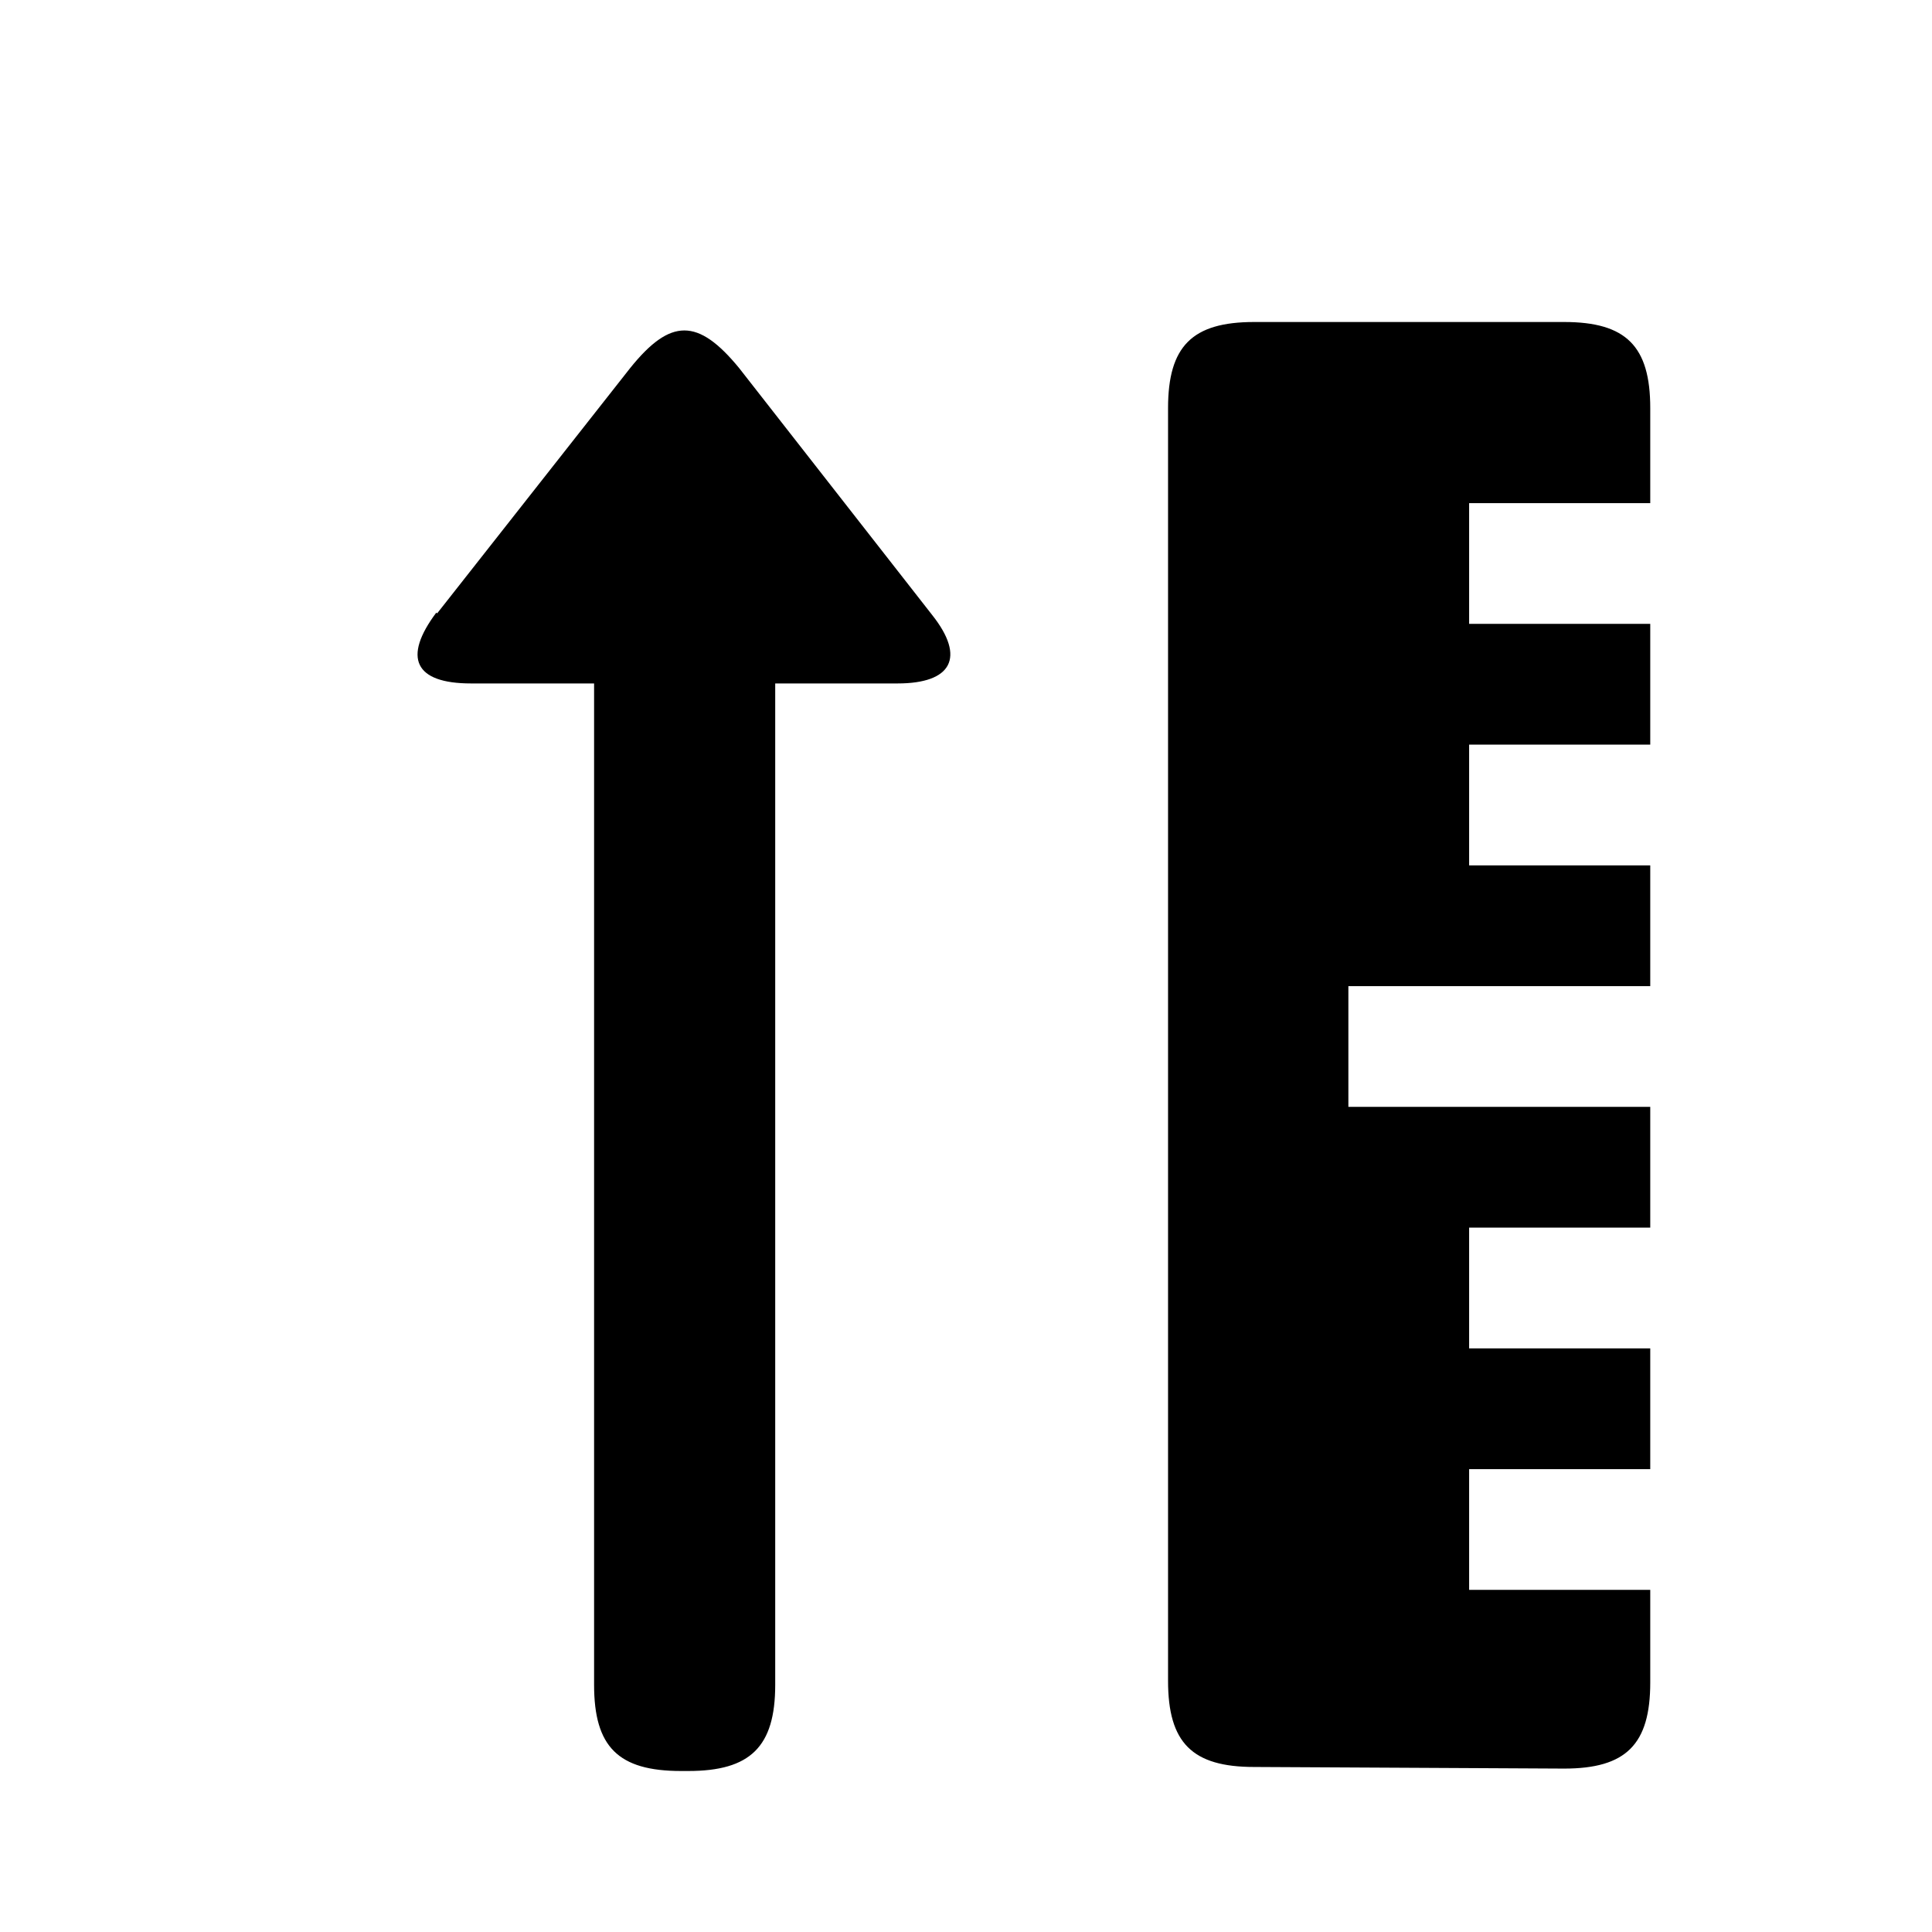
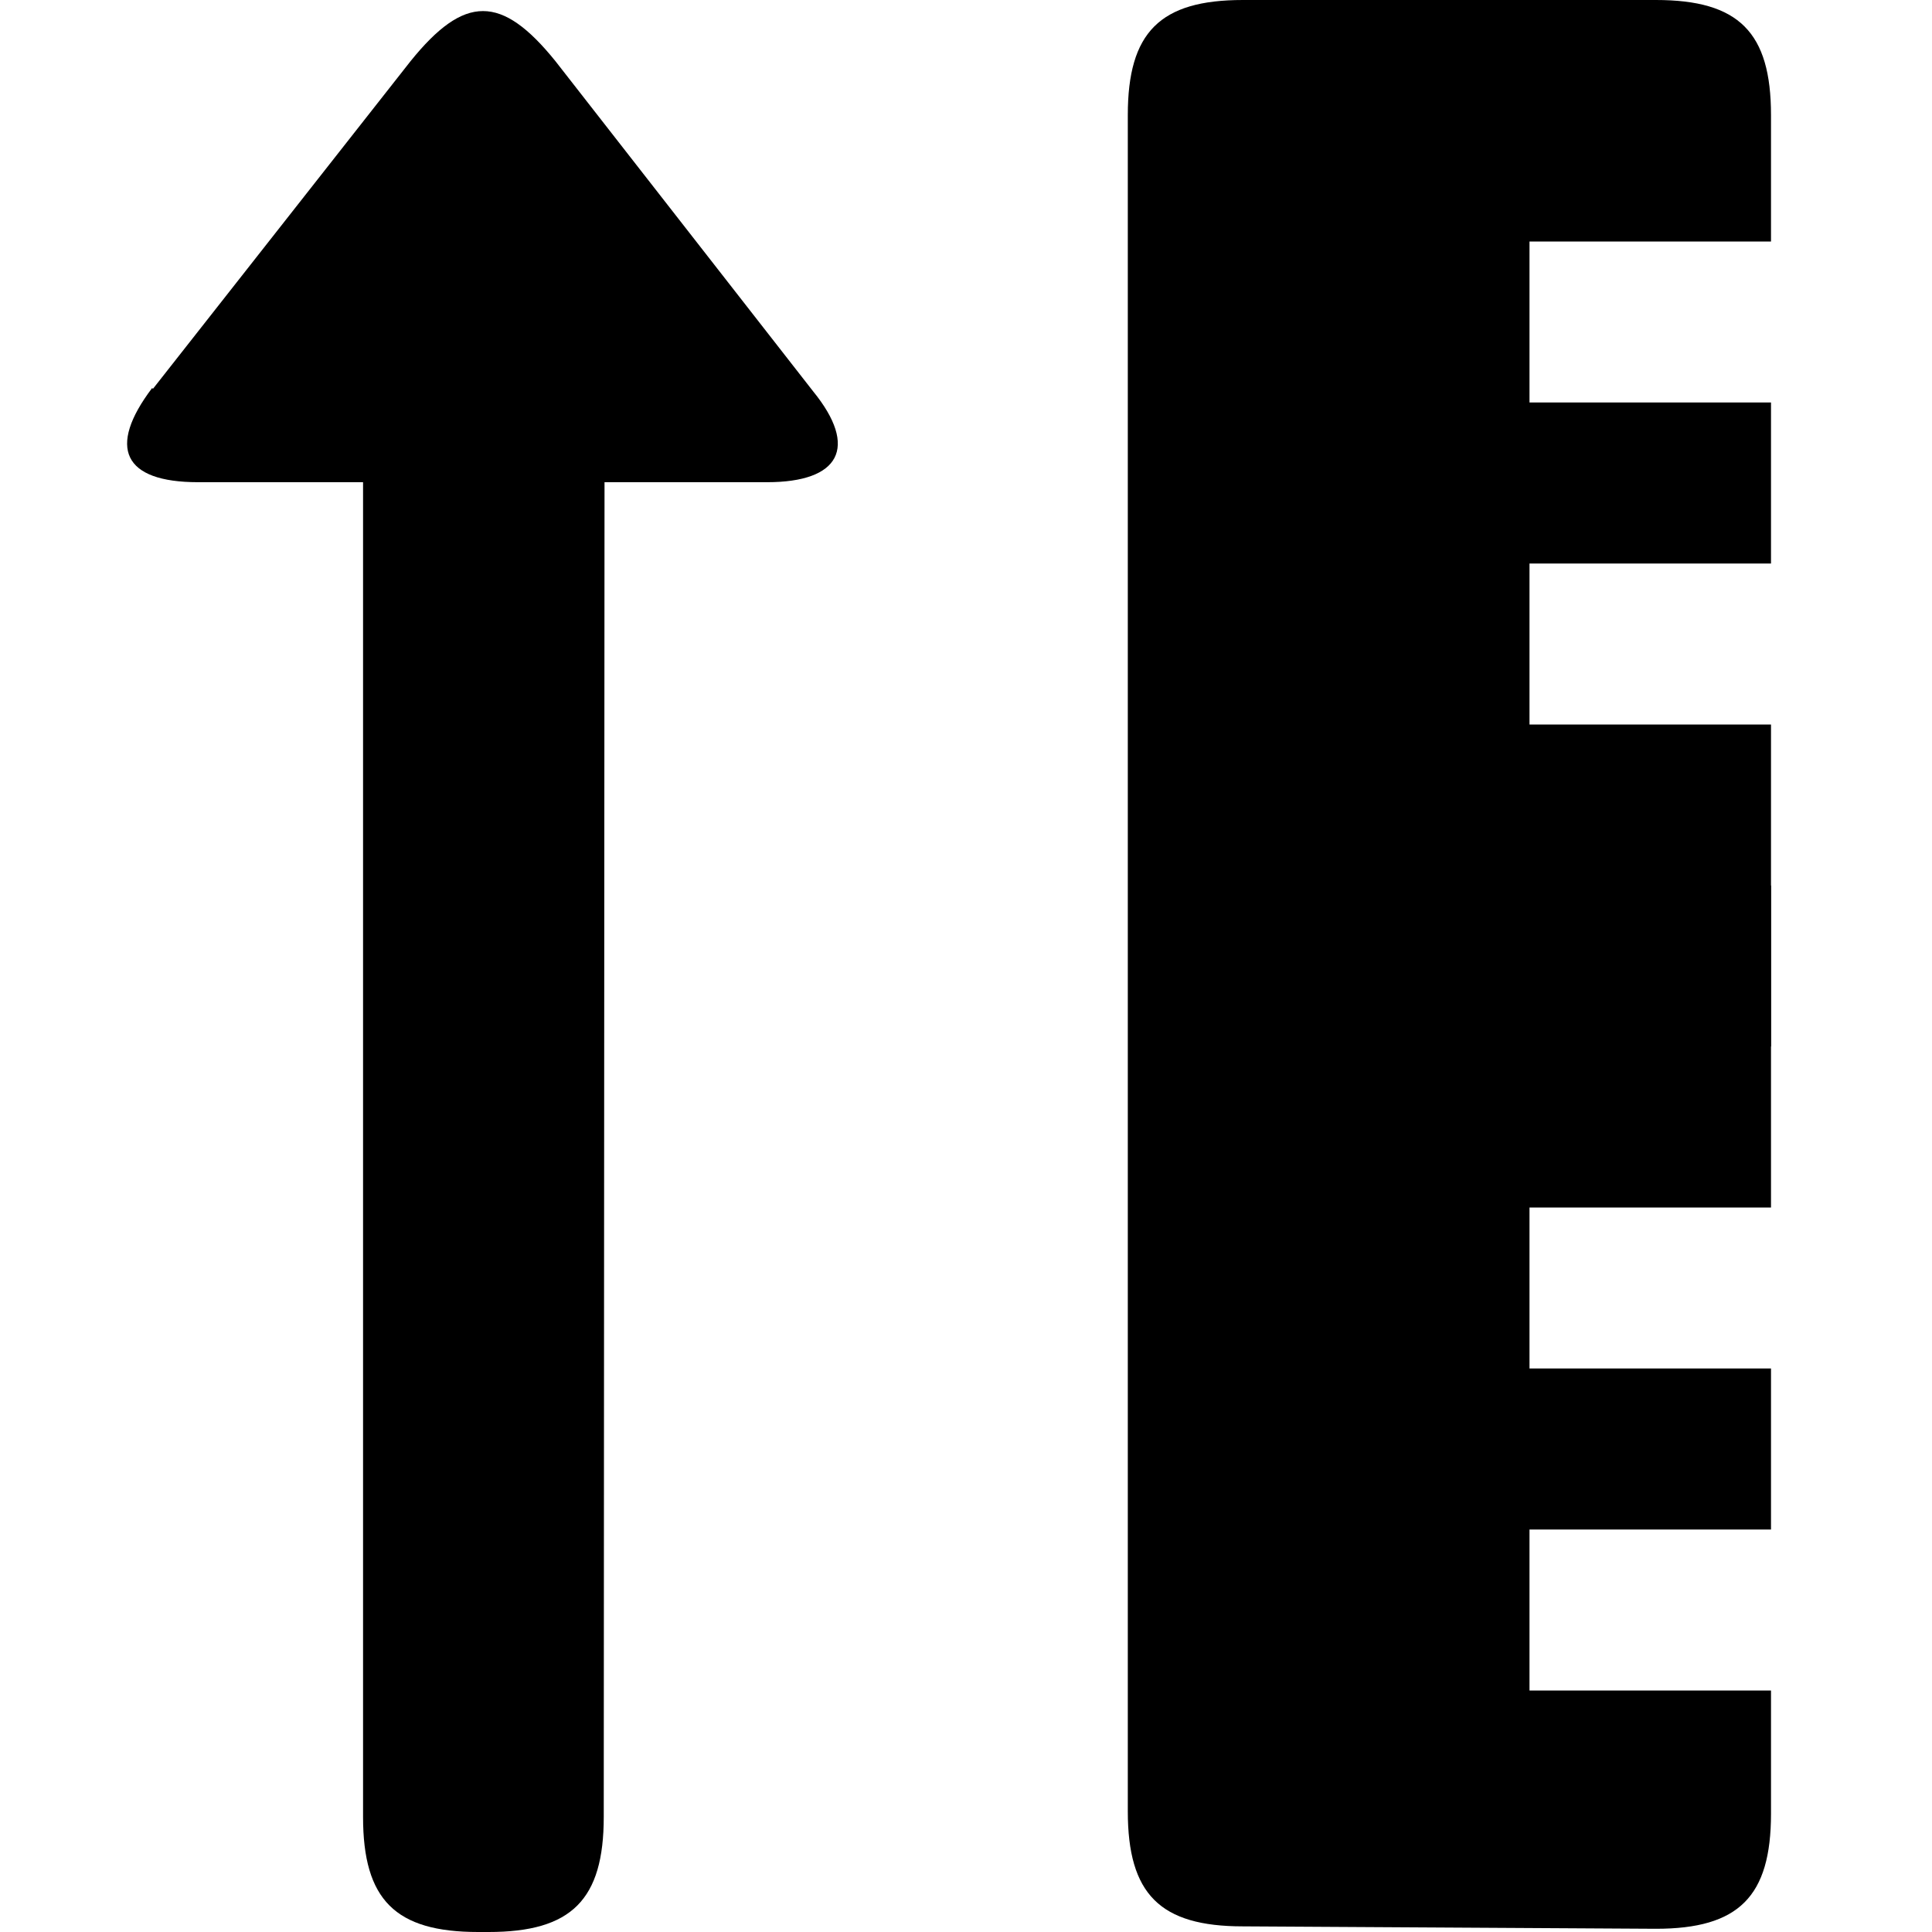
- <svg xmlns="http://www.w3.org/2000/svg" viewBox="0 0 24 24" fill="currentColor">
-   <path d="M20.5,20.9C20.5,21.67,20.2,21.97,19.43,21.97L15.58,21.95C14.81,21.95,14.51,21.65,14.51,20.88L14.51,5.07C14.51,4.3,14.81,4,15.58,4L19.43,4C20.2,4,20.5,4.3,20.5,5.07L20.5,6.25L18.25,6.25L18.25,7.75L20.5,7.75L20.5,9.25L18.25,9.25L18.25,10.75L20.5,10.75L20.5,15.25L18.25,15.25L18.25,16.75L20.5,16.75L20.5,18.25L18.25,18.25L18.25,19.75L20.5,19.75ZM20.5,13.75L20.5,12.25L16.75,12.25L16.75,13.75ZM9.63,20.93C9.63,21.7,9.32,22,8.55,22L8.46,22C7.68,22,7.38,21.7,7.38,20.93L7.38,8L9.63,8ZM5.43,7.62L7.83,4.57C8.33,3.95,8.67,3.95,9.18,4.57L11.58,7.64C12,8.17,11.82,8.49,11.15,8.49L5.85,8.49C5.15,8.49,5,8.17,5.42,7.61Z" />
+ <svg xmlns="http://www.w3.org/2000/svg" viewBox="0 0 24 24">
+   <path d="M22,22.53C22,23.56,21.6,23.96,20.57,23.96L15.44,23.93C14.41,23.93,14.01,23.53,14.01,22.5L14.01,1.43C14.01,0.4,14.41,0,15.44,0L20.57,0C21.6,0,22,0.4,22,1.43L22,3L19,3L19,5L22,5L22,7L19,7L19,9L22,9L22,15L19,15L19,17L22,17L22,19L19,19L19,21L22,21Z" fill="currentColor" />
+   <path d="M22,13L22,11L17,11L17,13Z" fill="currentColor" />
+   <path d="M7.5,22.57C7.5,23.6,7.1,24,6.07,24L5.94,24C4.91,24,4.51,23.6,4.51,22.57L4.51,5.34L7.51,5.34Z" fill="currentColor" />
+   <path d="M1.9,4.83L5.1,0.76C5.77,-0.07,6.23,-0.07,6.9,0.76L10.1,4.86C10.67,5.56,10.43,5.99,9.53,5.99L2.46,5.99C1.53,5.99,1.33,5.56,1.89,4.82Z" fill="currentColor" />
</svg>
